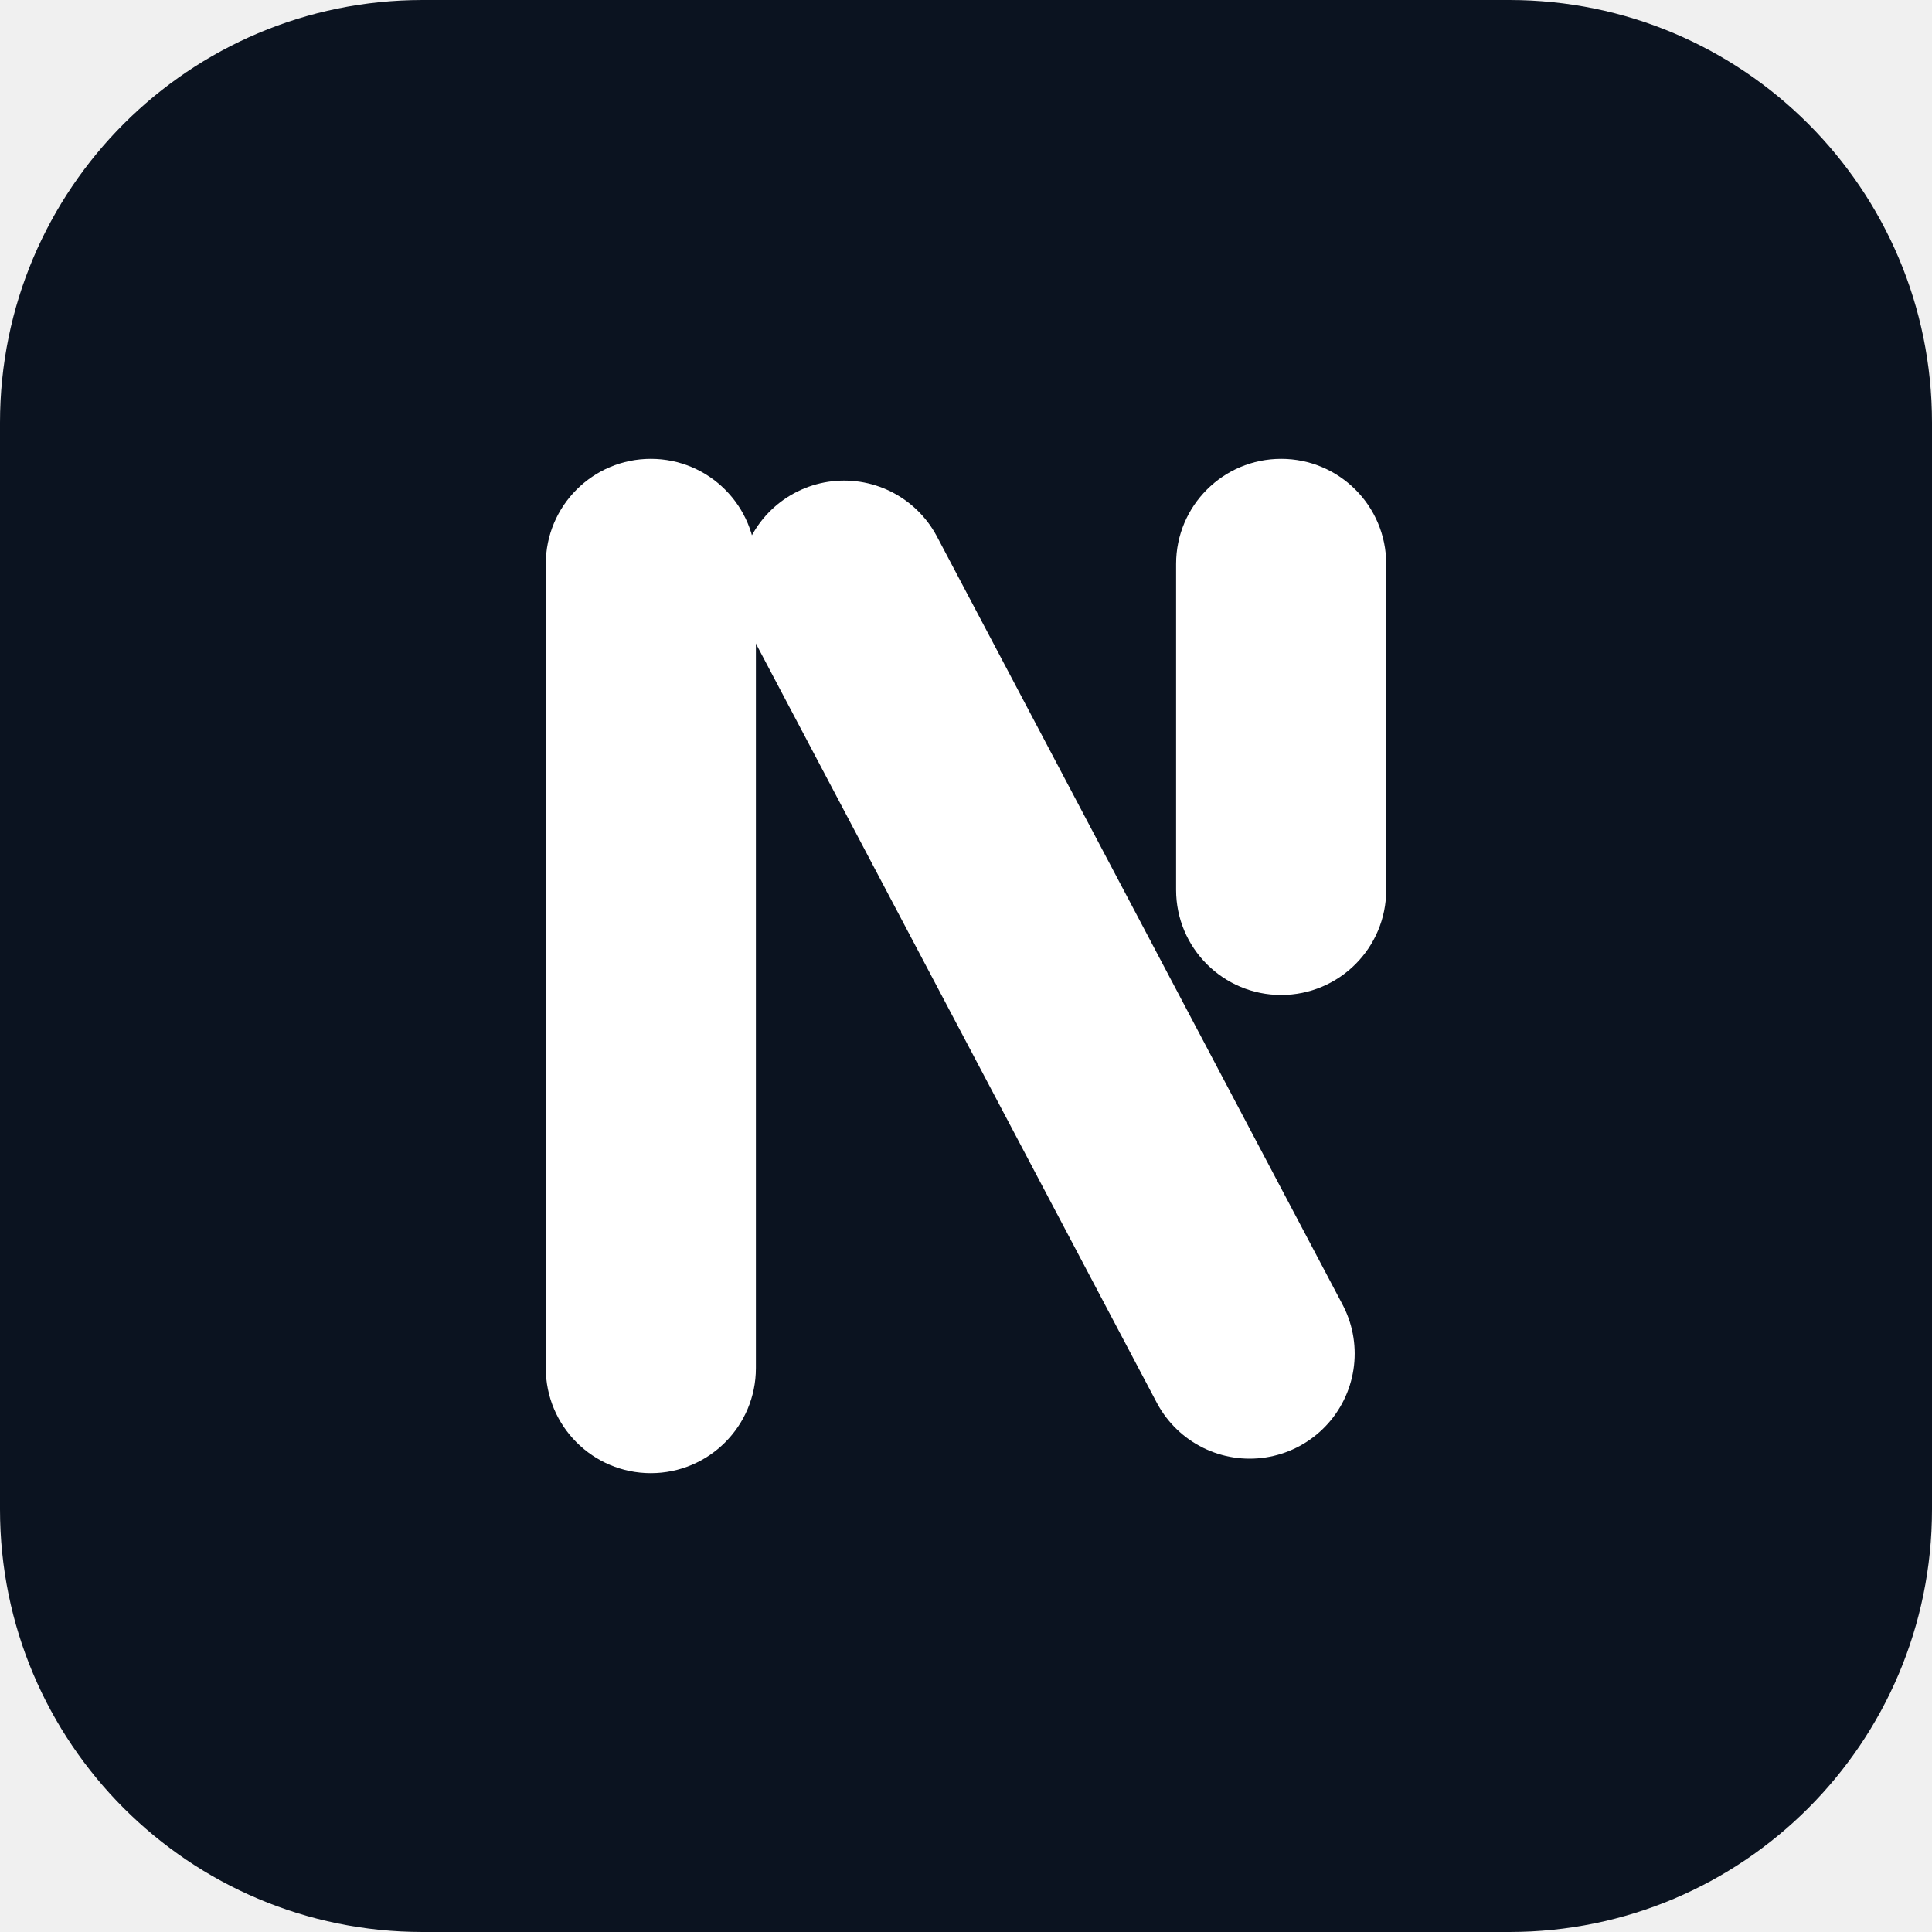
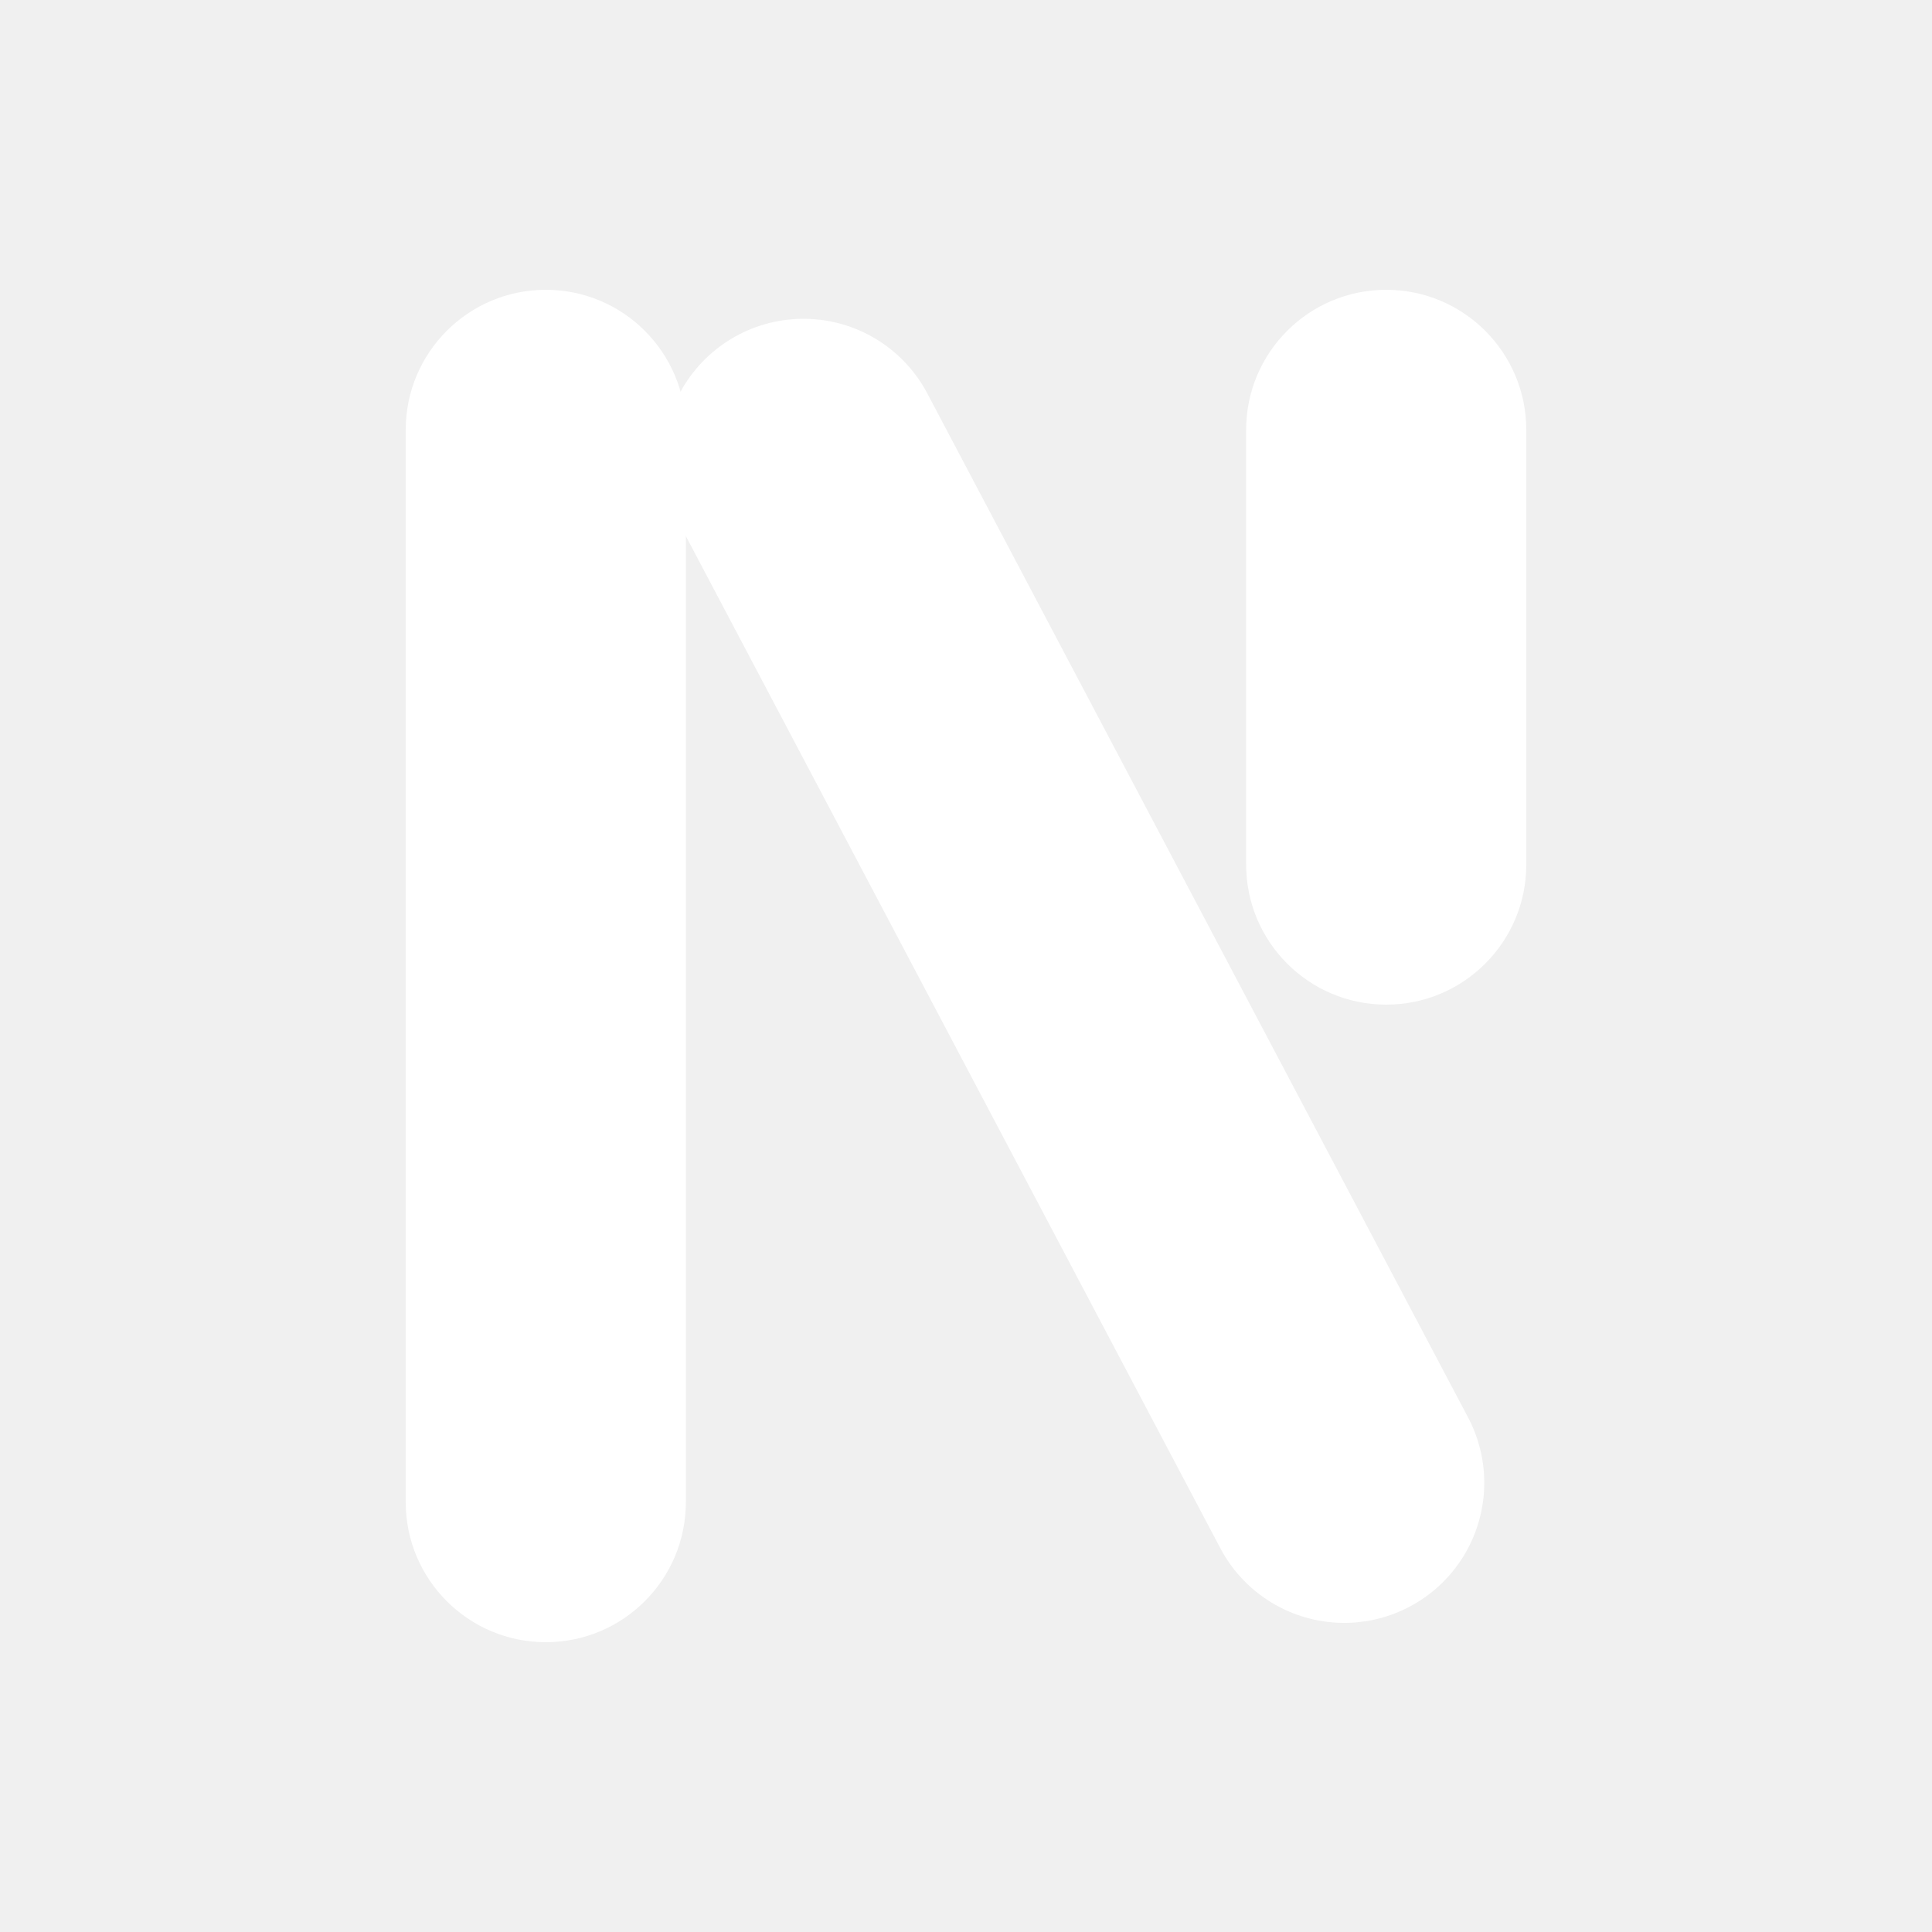
- <svg xmlns="http://www.w3.org/2000/svg" viewBox="0 0 64 64" width="64" height="64">
-   <rect width="64" height="64" rx="14" fill="#0B1320" />
-   <g transform="translate(8, 8) scale(0.48)">
-     <rect x="21" y="15" width="14.5" height="70" rx="7.25" fill="#FFFFFF" />
-     <line x1="41.587" y1="23.75" x2="69.575" y2="76.75" stroke="#FFFFFF" stroke-width="14.5" stroke-linecap="round" />
-     <rect x="64.5" y="15" width="14.5" height="37" rx="7.25" fill="#FFFFFF" />
-   </g>
+ <svg xmlns="http://www.w3.org/2000/svg" viewBox="0 0 100 100" width="100" height="100" role="img" aria-labelledby="title">
+   <rect x="21" y="15" width="14.5" height="70" rx="7.25" fill="#FFFFFF" />
+   <line x1="41.587" y1="23.75" x2="69.575" y2="76.75" stroke="#FFFFFF" stroke-width="14.5" stroke-linecap="round" />
+   <rect x="64.5" y="15" width="14.5" height="37" rx="7.25" fill="#FFFFFF" />
</svg>
